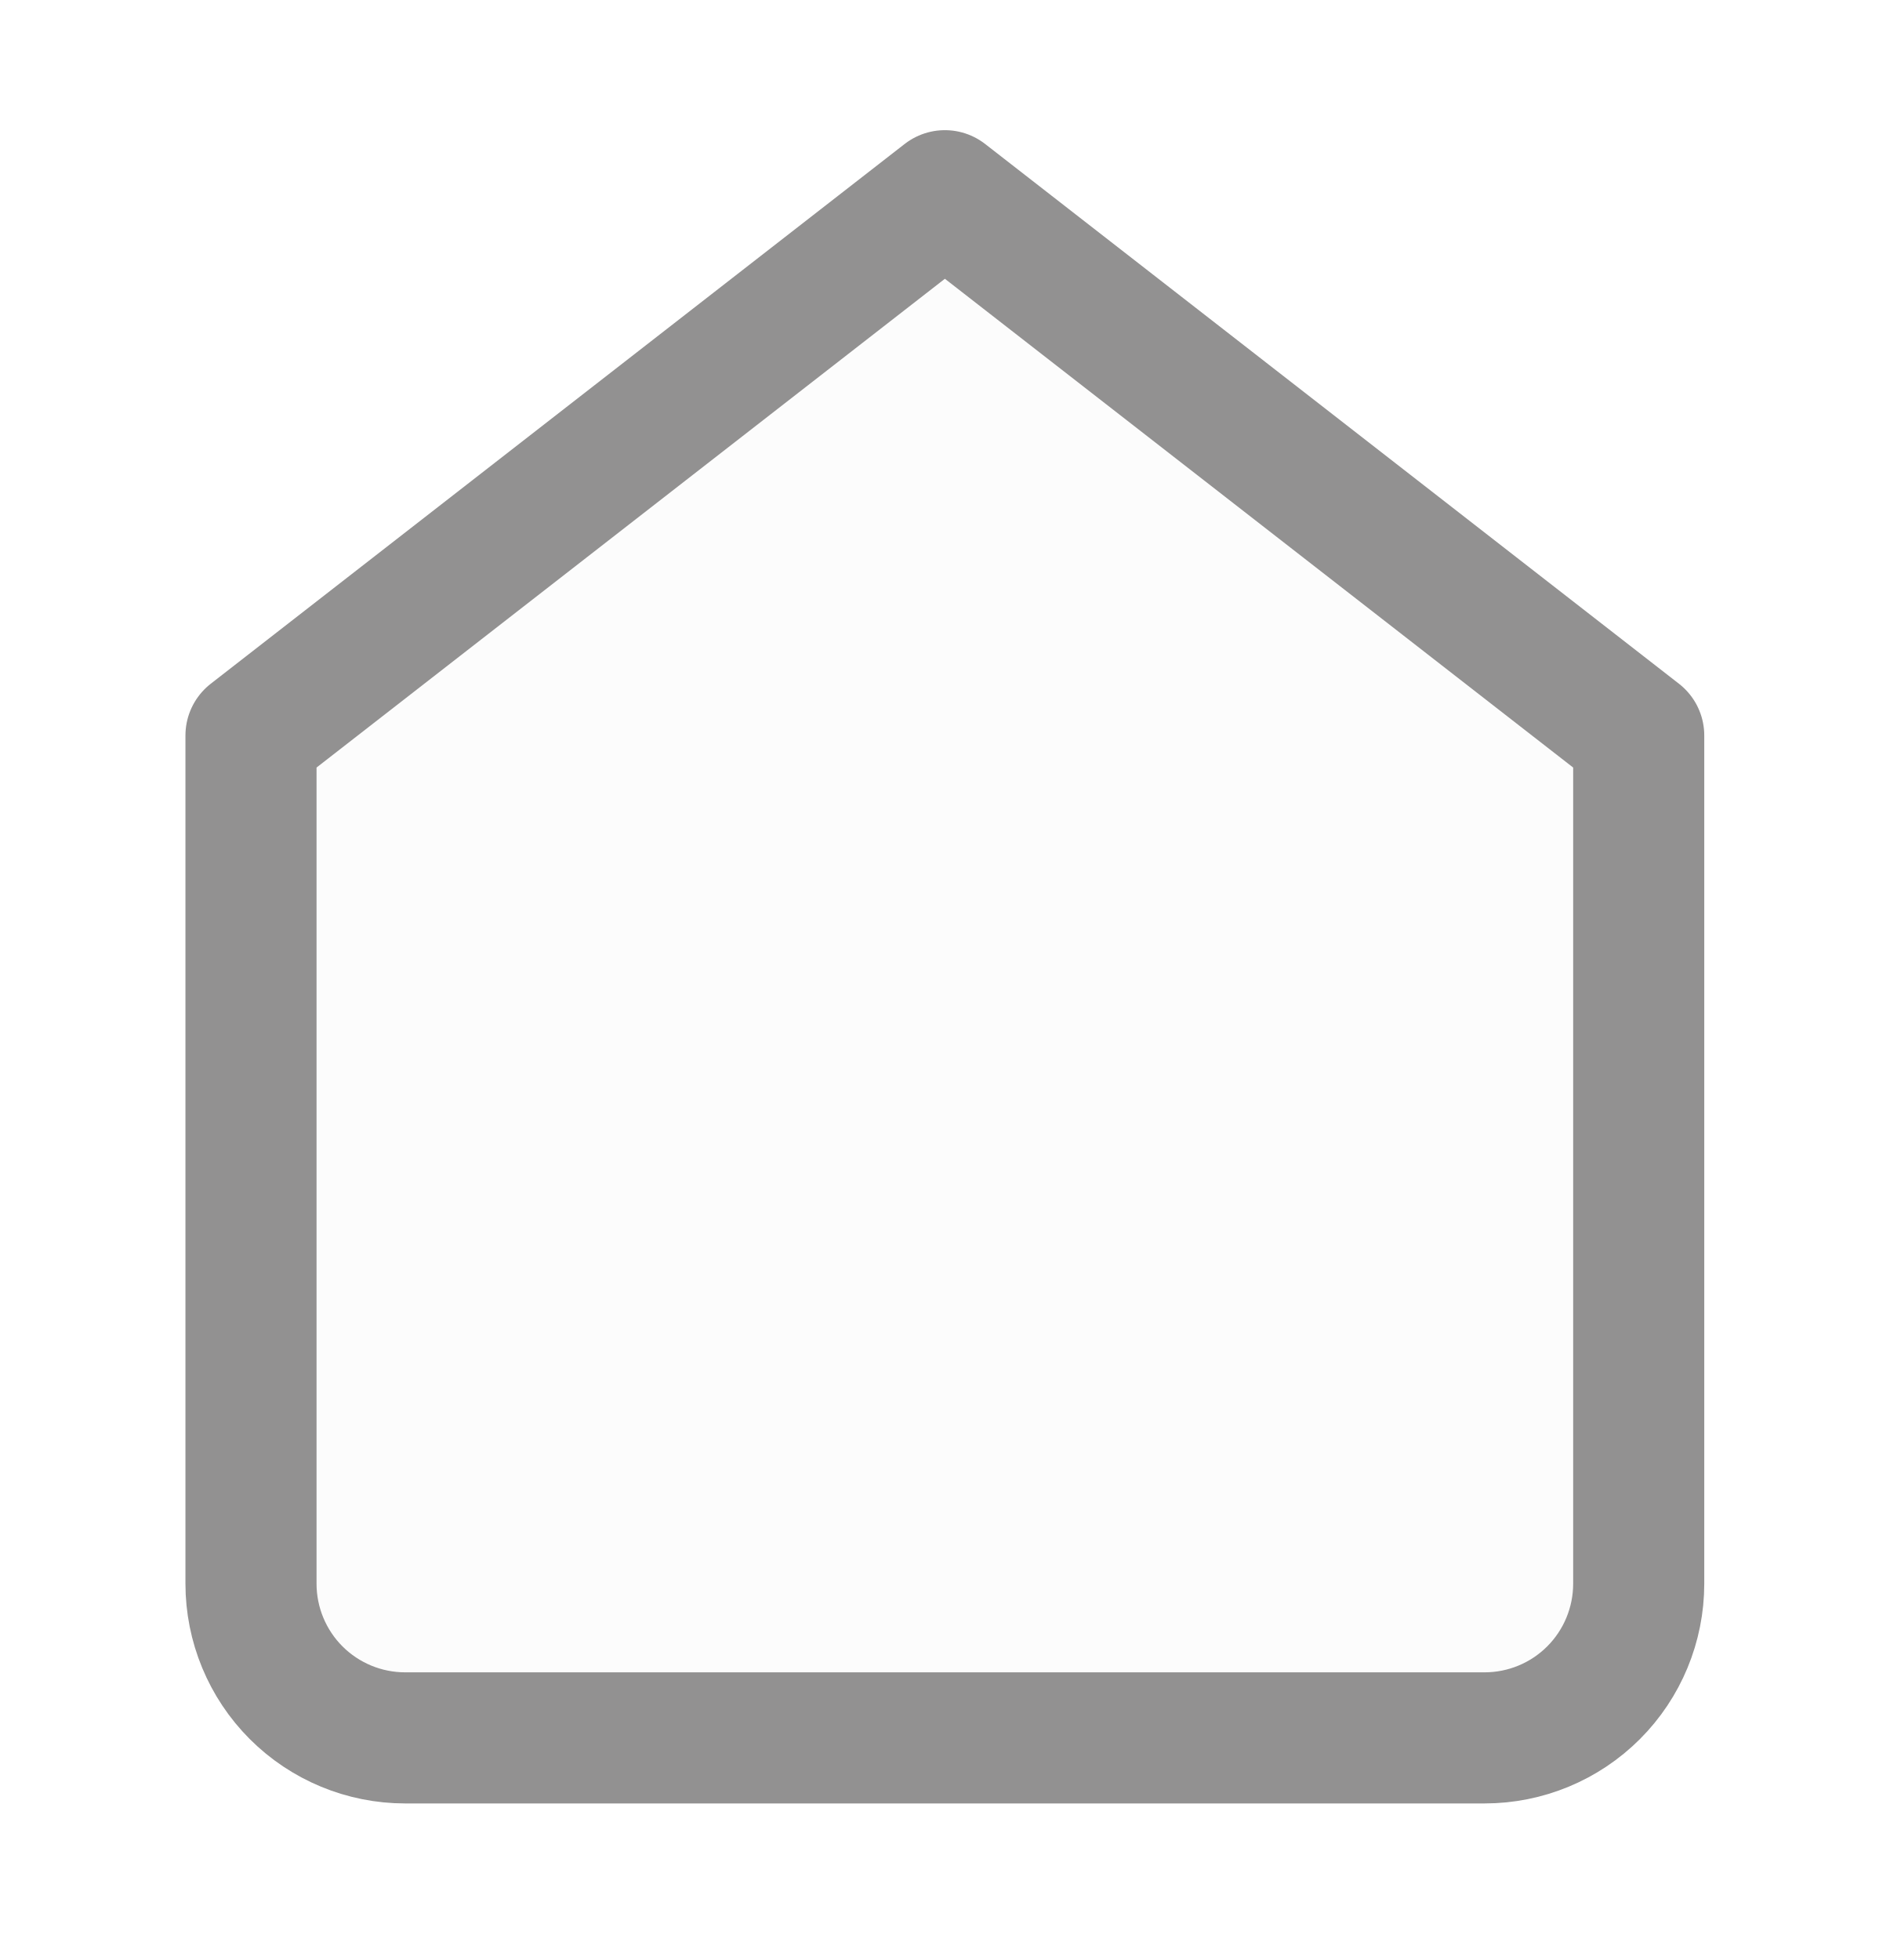
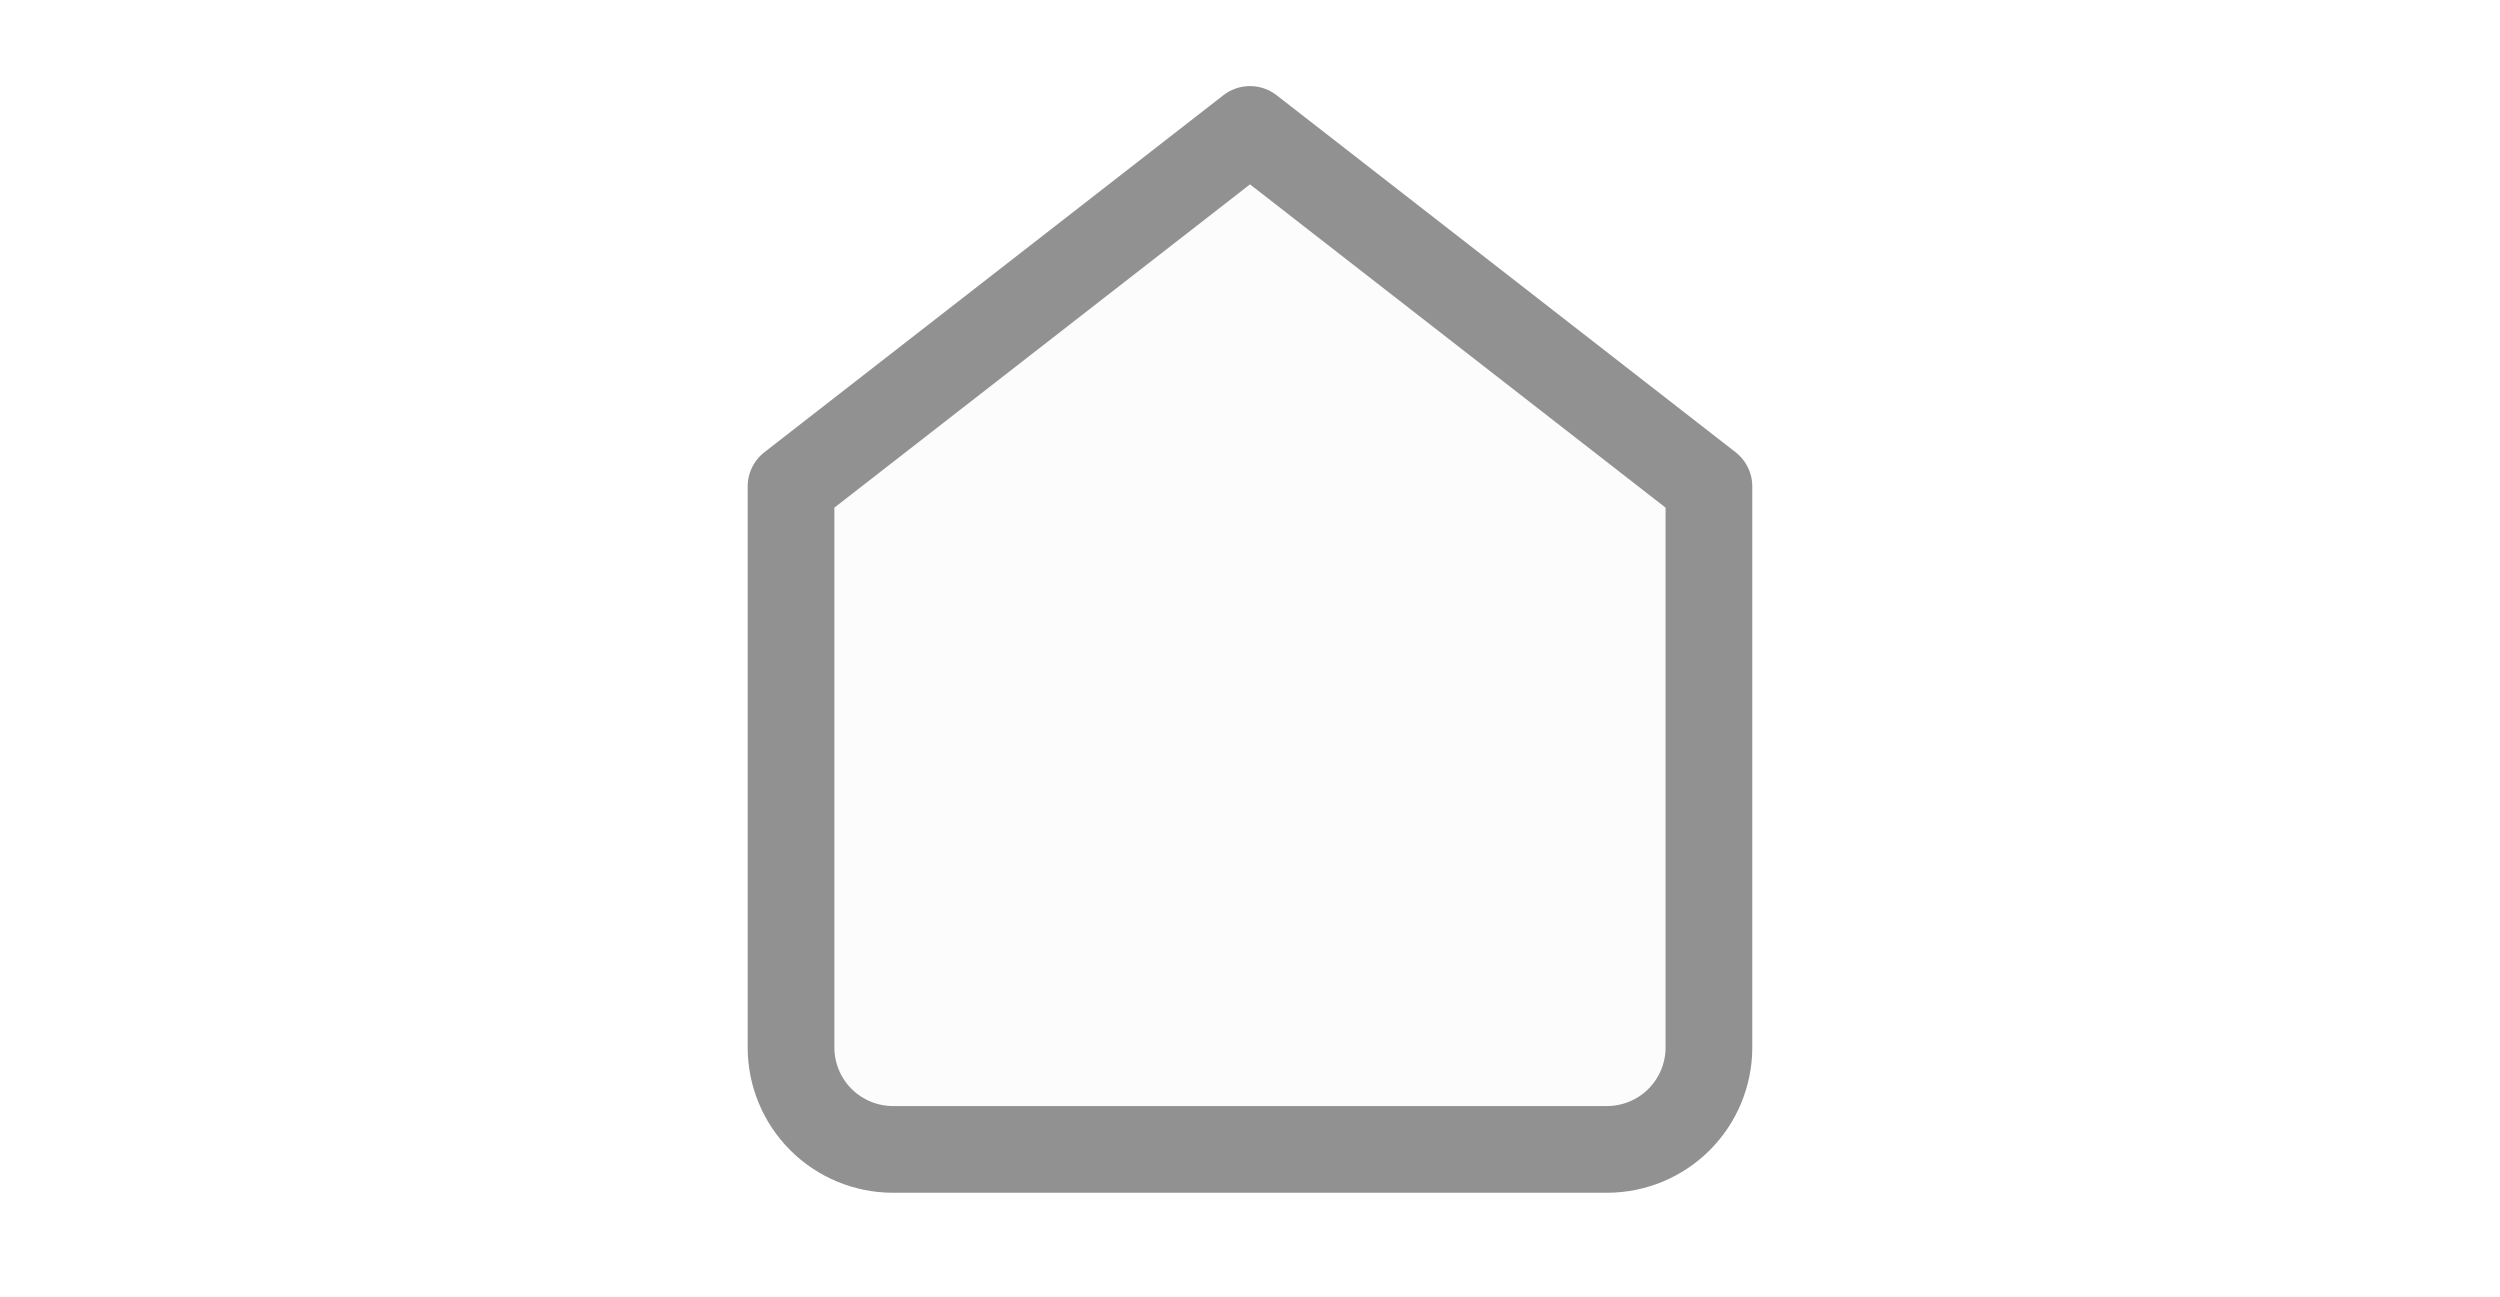
- <svg xmlns="http://www.w3.org/2000/svg" width="27" height="28" viewBox="0 0 27 28" fill="none">
+ <svg xmlns="http://www.w3.org/2000/svg" width="54" height="28" viewBox="0 0 27 28" fill="none">
  <path d="M3.586 10.507L13.5 2.796L23.413 10.507V22.624C23.413 23.208 23.181 23.769 22.768 24.182C22.355 24.595 21.795 24.827 21.21 24.827H5.789C5.205 24.827 4.644 24.595 4.231 24.182C3.818 23.769 3.586 23.208 3.586 22.624V10.507Z" fill="#FCFCFC" stroke="#929191" stroke-width="1.873" stroke-linecap="round" stroke-linejoin="round" />
</svg>
